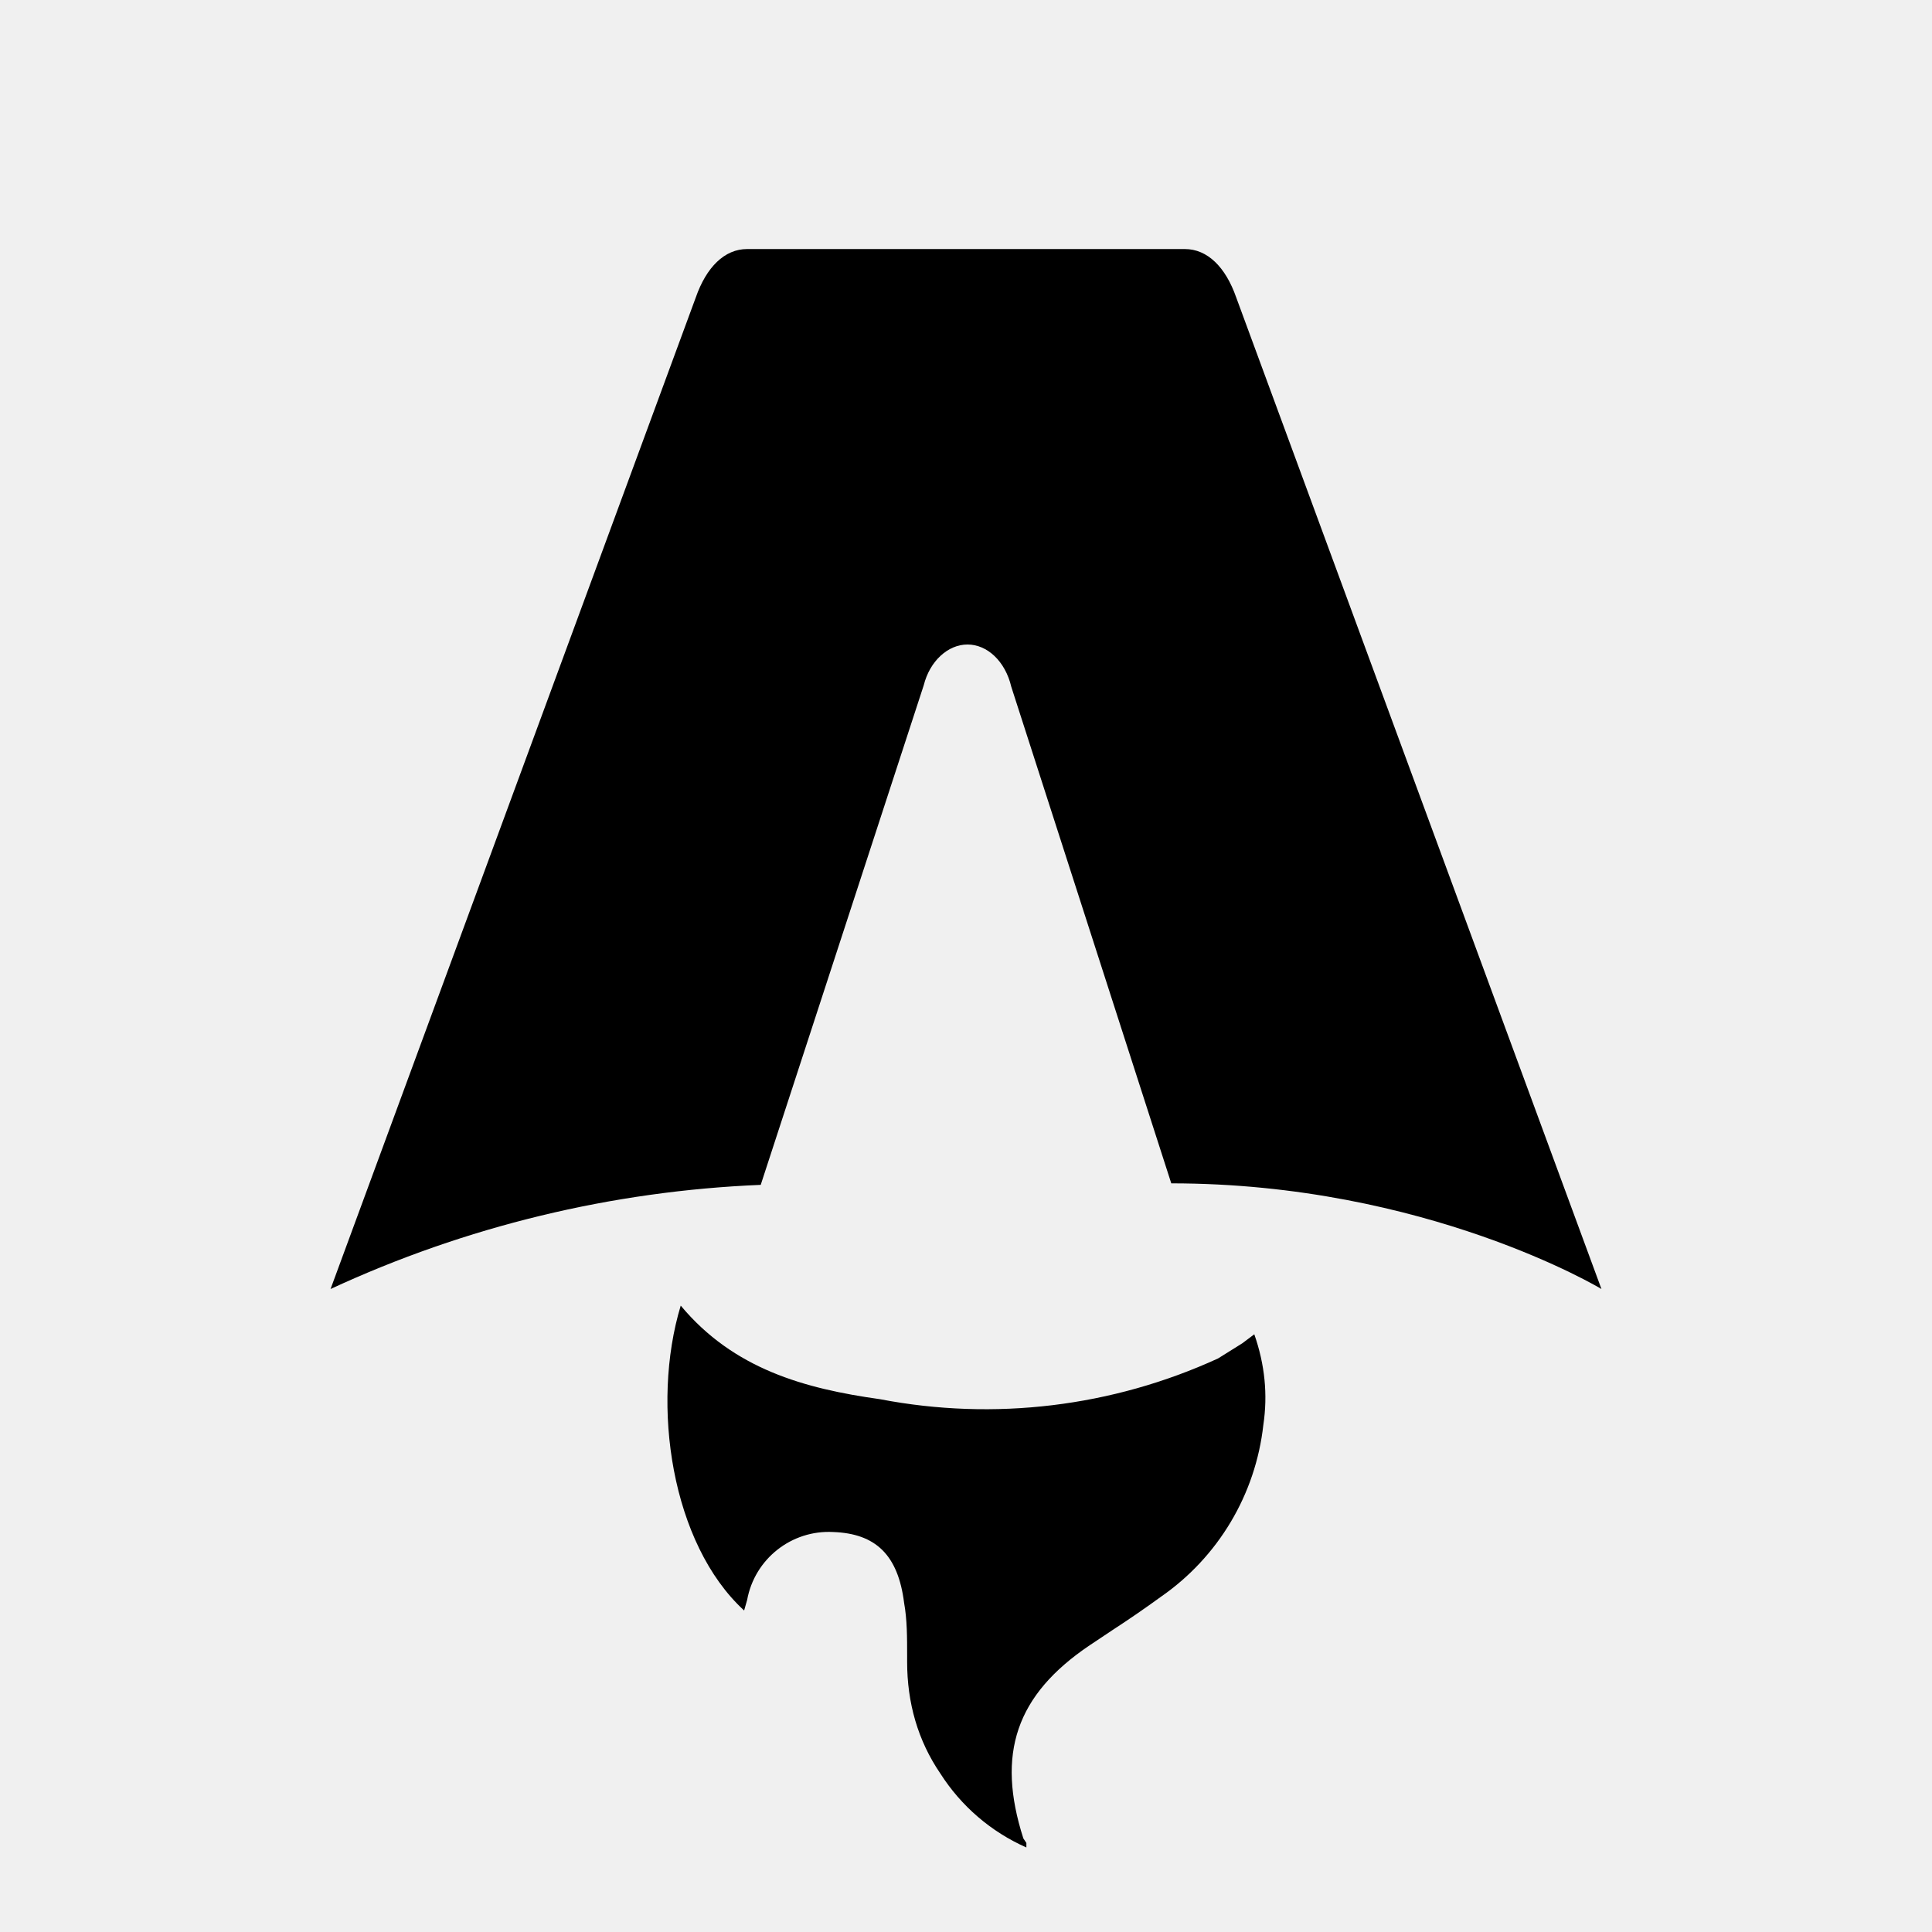
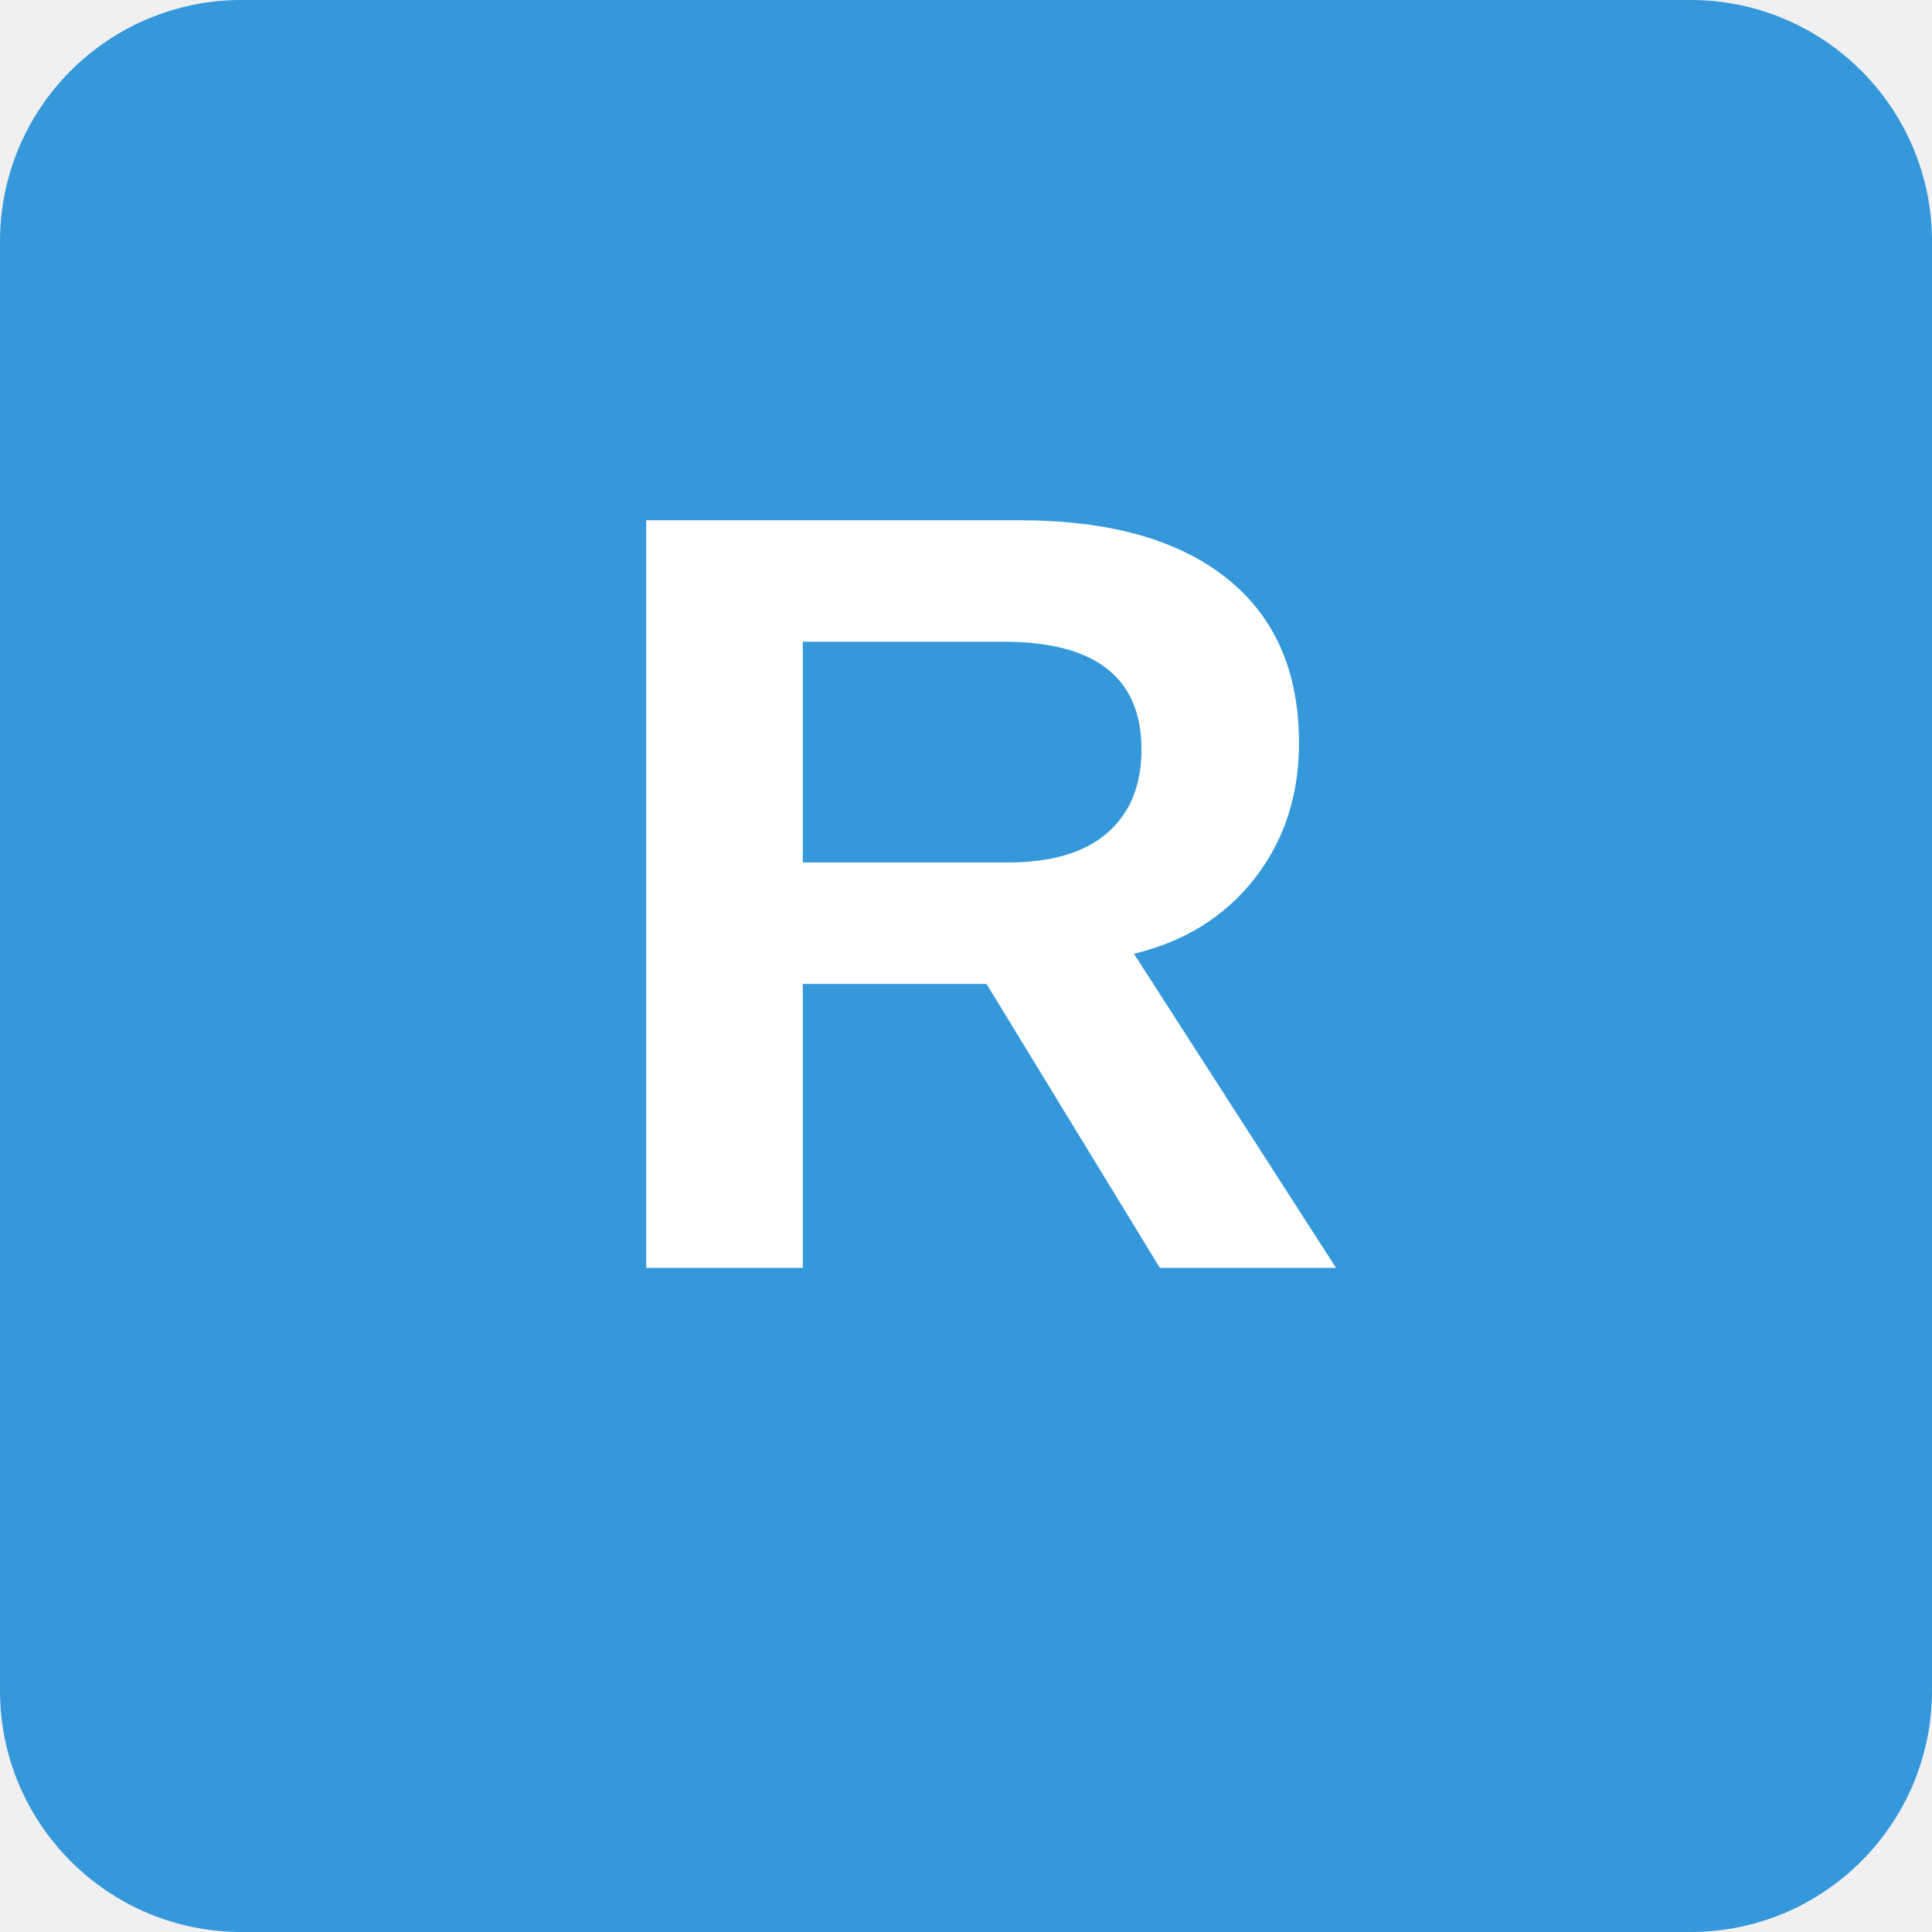
- <svg xmlns="http://www.w3.org/2000/svg" fill="none" viewBox="0 0 128 128">
-   <path d="M50.4 78.5a75.1 75.1 0 0 0-28.5 6.9l24.2-65.7c.7-2 1.9-3.2 3.4-3.2h29c1.5 0 2.7 1.2 3.4 3.2l24.2 65.7s-11.6-7-28.5-7L67 45.5c-.4-1.7-1.6-2.8-2.9-2.8-1.3 0-2.5 1.1-2.9 2.7L50.4 78.5Zm-1.1 28.2Zm-4.2-20.2c-2 6.6-.6 15.8 4.2 20.2a17.5 17.5 0 0 1 .2-.7 5.5 5.5 0 0 1 5.7-4.5c2.8.1 4.3 1.5 4.7 4.7.2 1.1.2 2.3.2 3.5v.4c0 2.7.7 5.2 2.2 7.4a13 13 0 0 0 5.7 4.9v-.3l-.2-.3c-1.8-5.6-.5-9.5 4.4-12.8l1.5-1a73 73 0 0 0 3.2-2.2 16 16 0 0 0 6.8-11.4c.3-2 .1-4-.6-6l-.8.6-1.6 1a37 37 0 0 1-22.4 2.7c-5-.7-9.7-2-13.2-6.2Z" />
+ <svg xmlns="http://www.w3.org/2000/svg" width="128" height="128" viewBox="0 0 128 128">
+   <rect width="128" height="128" rx="16" fill="#3498db" />
+   <text x="64" y="84" font-family="Arial" font-size="72" font-weight="bold" text-anchor="middle" fill="white">R</text>
  <style>
-         path { fill: #000; }
-         @media (prefers-color-scheme: dark) {
-             path { fill: #FFF; }
-         }
-     </style>
+     rect { fill: #3498db; }
+     text { fill: white; }
+     @media (prefers-color-scheme: dark) {
+       rect { fill: #2980b9; }
+       text { fill: #ffffff; }
+     }
+   </style>
</svg>
